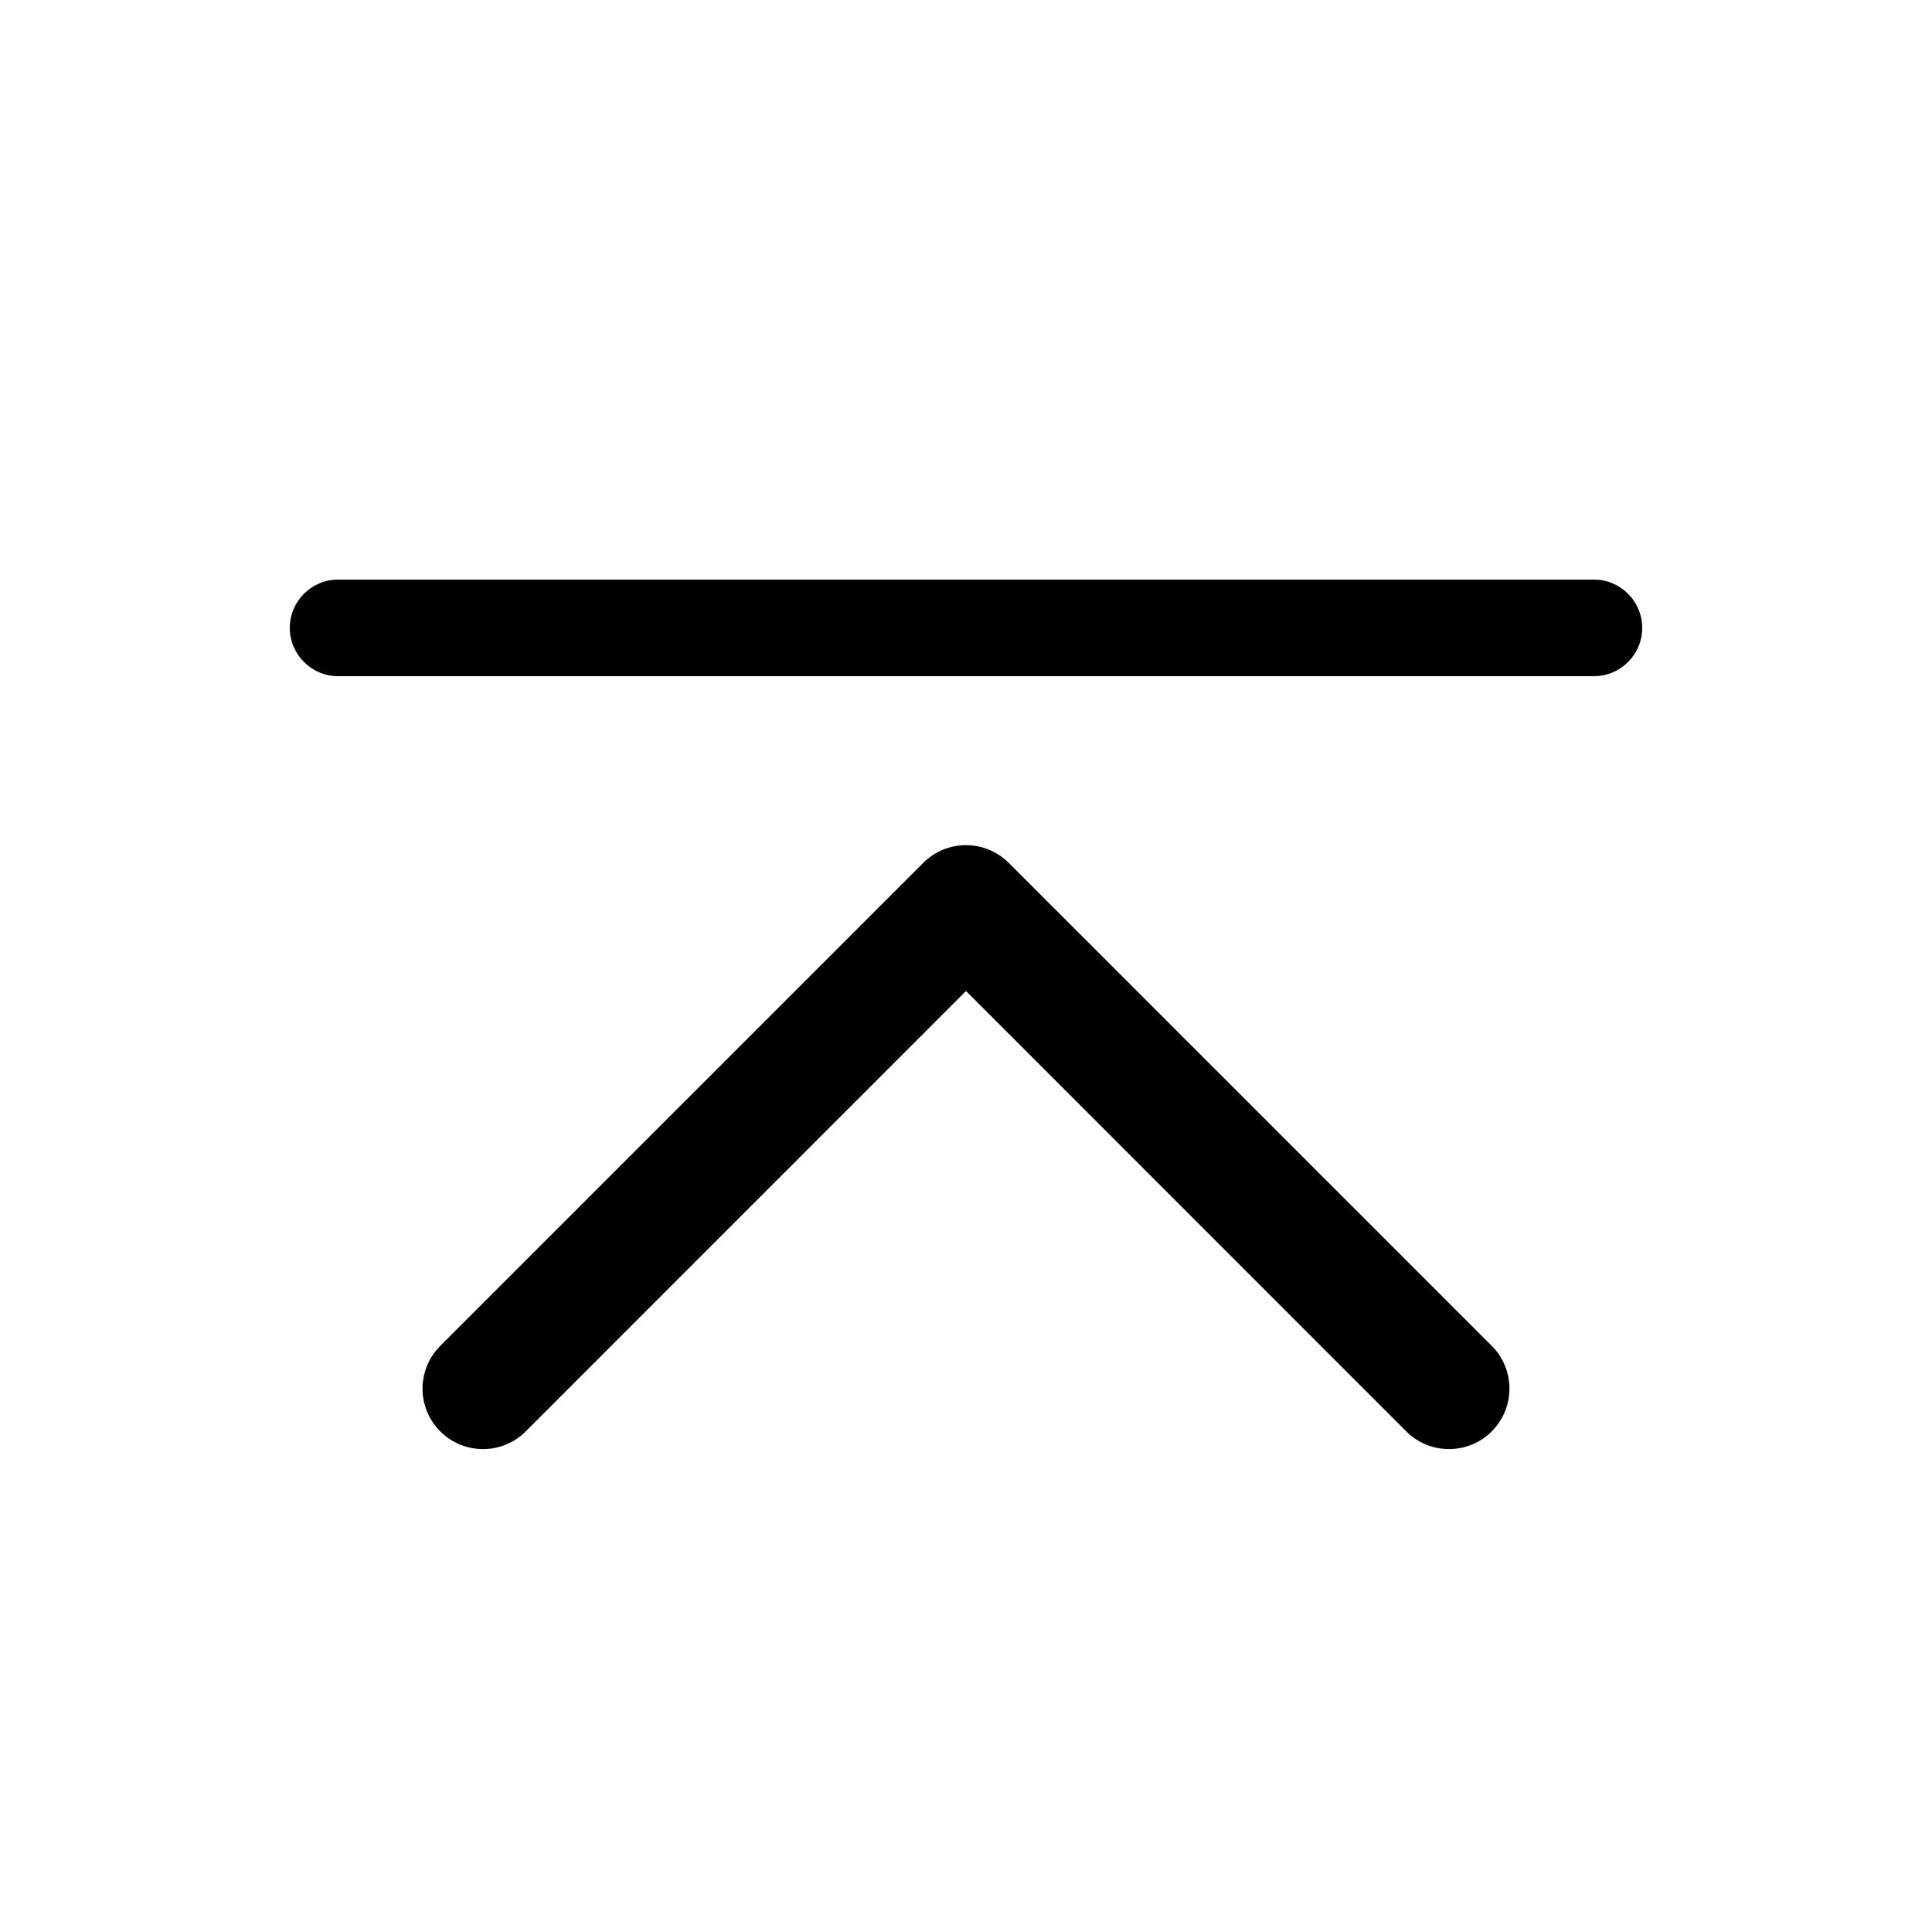
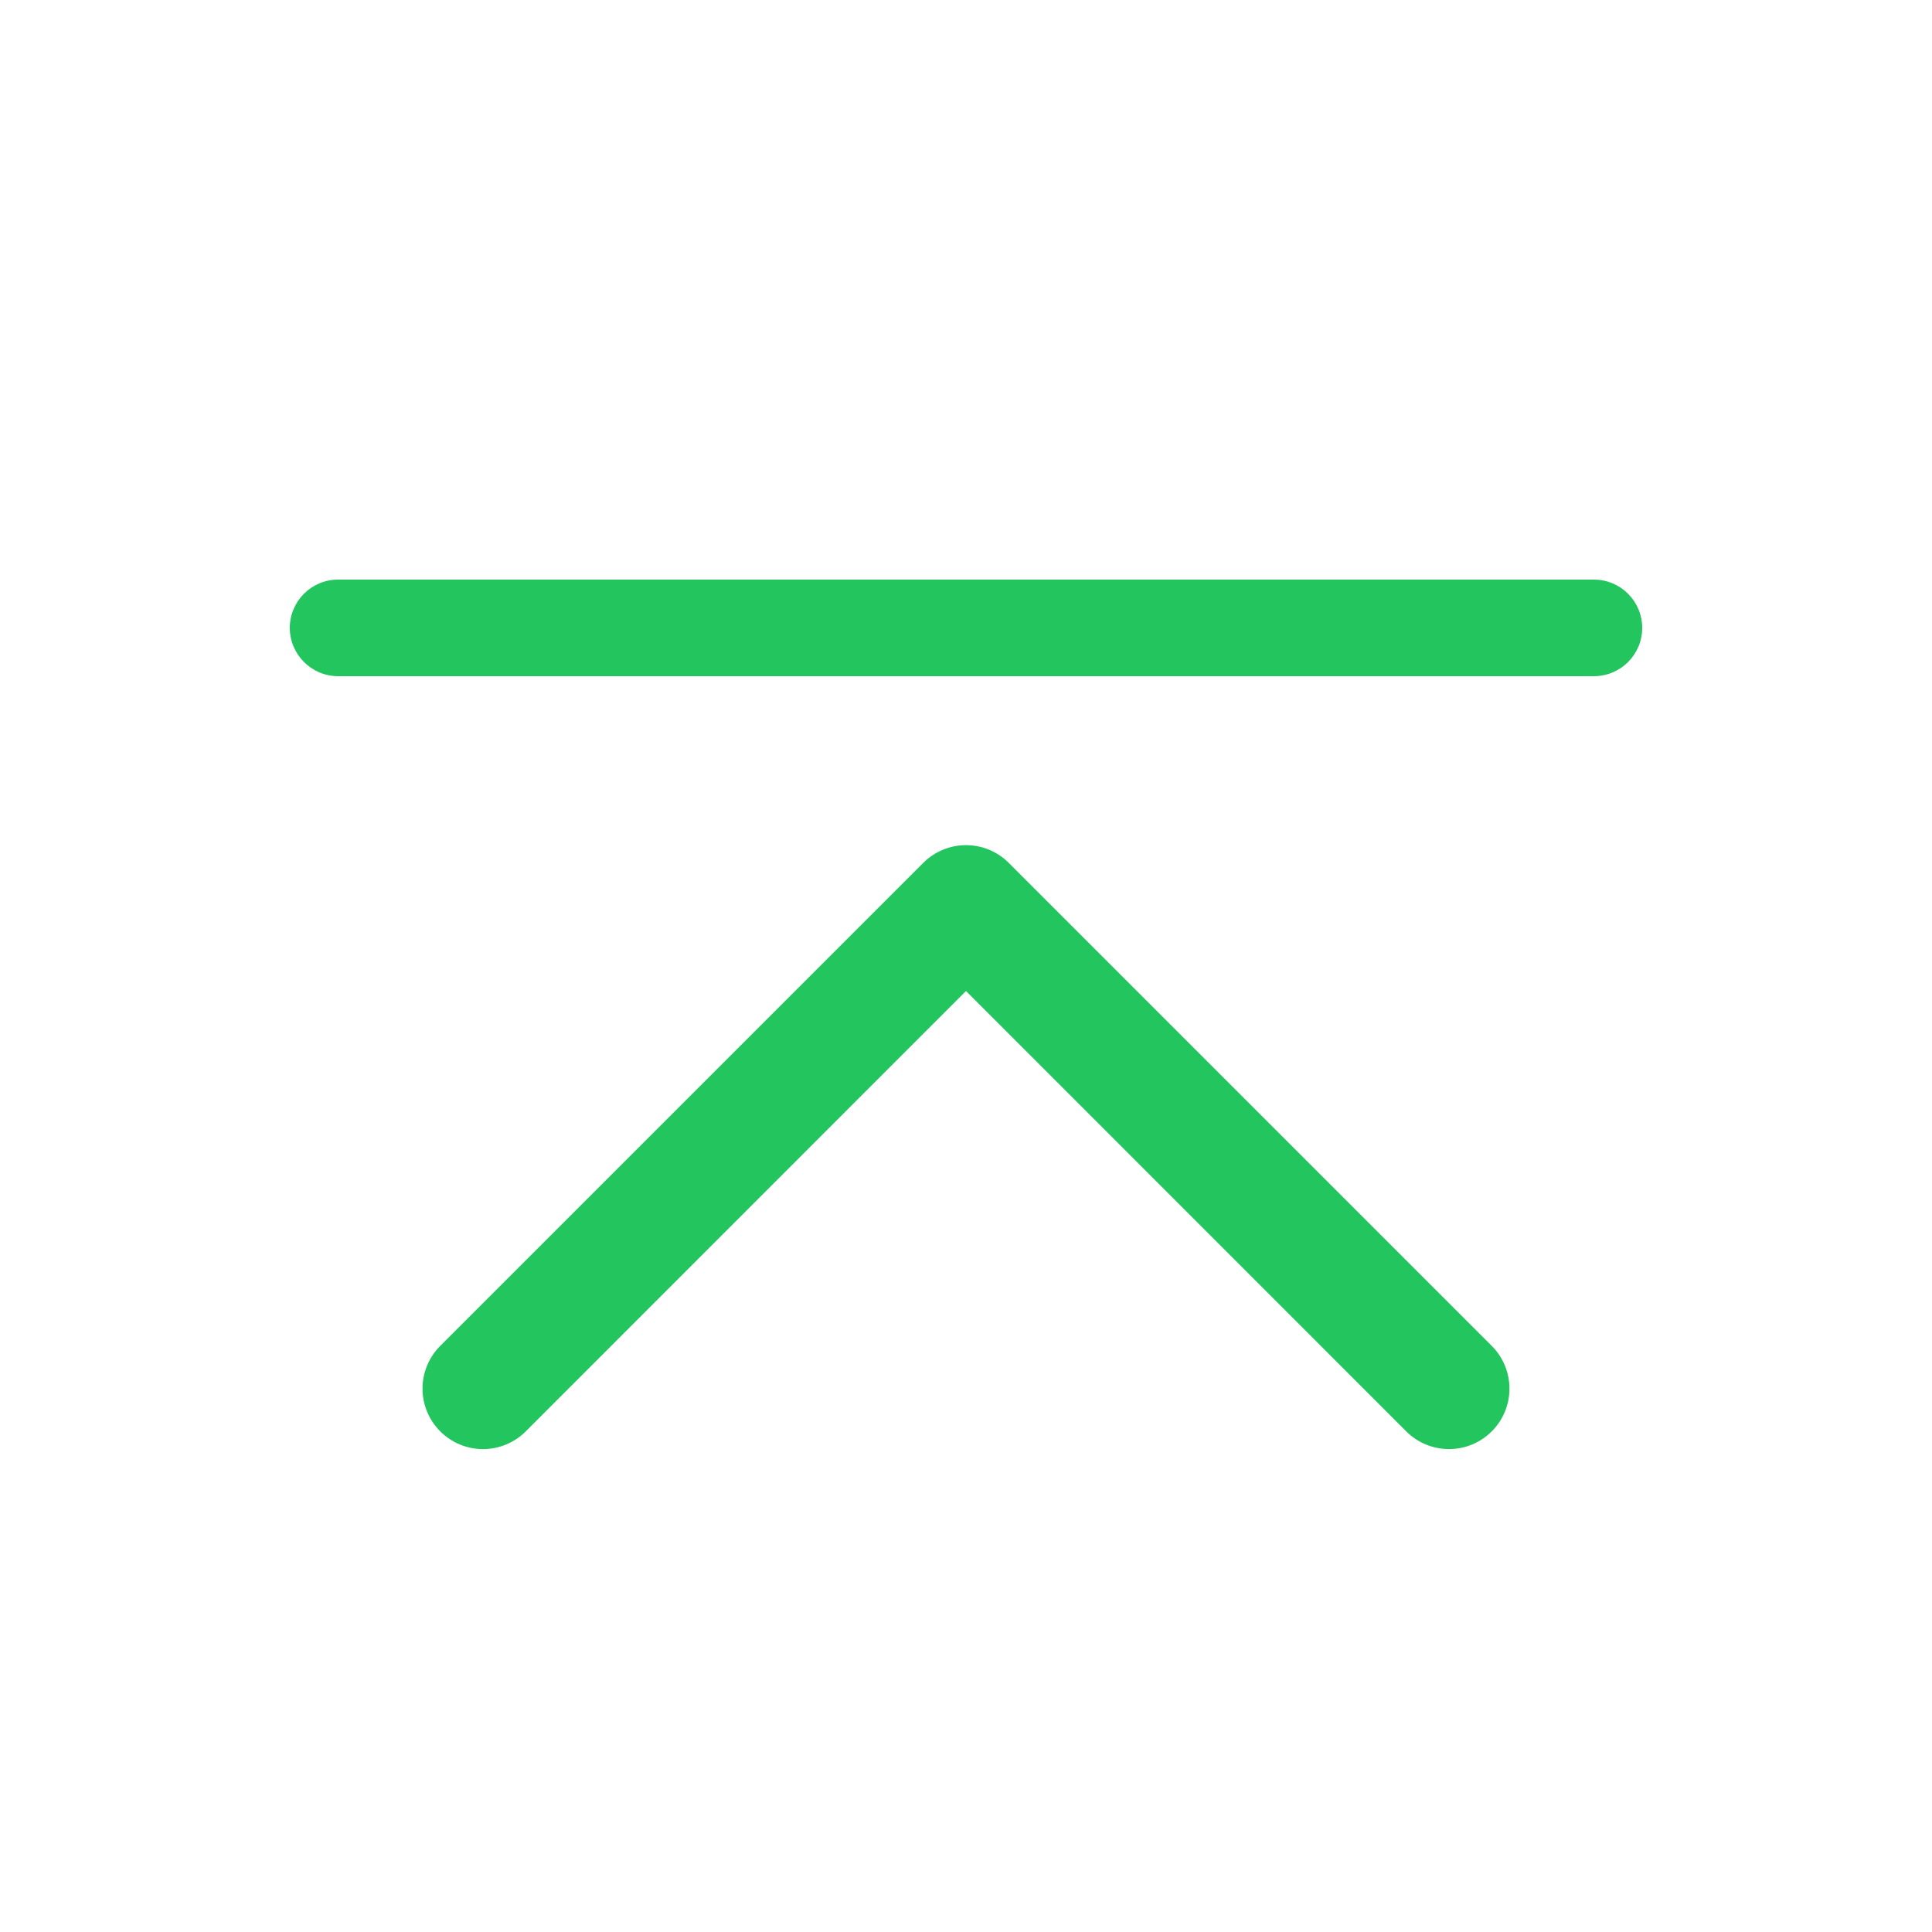
- <svg xmlns="http://www.w3.org/2000/svg" width="40px" height="40px" viewBox="0 0 16 16" fill="#000000" class="bi bi-chevron-bar-up">
+ <svg xmlns="http://www.w3.org/2000/svg" width="40px" height="40px" viewBox="0 0 16 16" fill="#22C55E" class="bi bi-chevron-bar-up">
  <path fill-rule="evenodd" d="M3.646 11.854a.5.5 0 0 0 .708 0L8 8.207l3.646 3.647a.5.5 0 0 0 .708-.708l-4-4a.5.5 0 0 0-.708 0l-4 4a.5.5 0 0 0 0 .708zM2.4 5.2c0 .22.18.4.4.4h10.4a.4.4 0 0 0 0-.8H2.8a.4.4 0 0 0-.4.4z" />
</svg>
